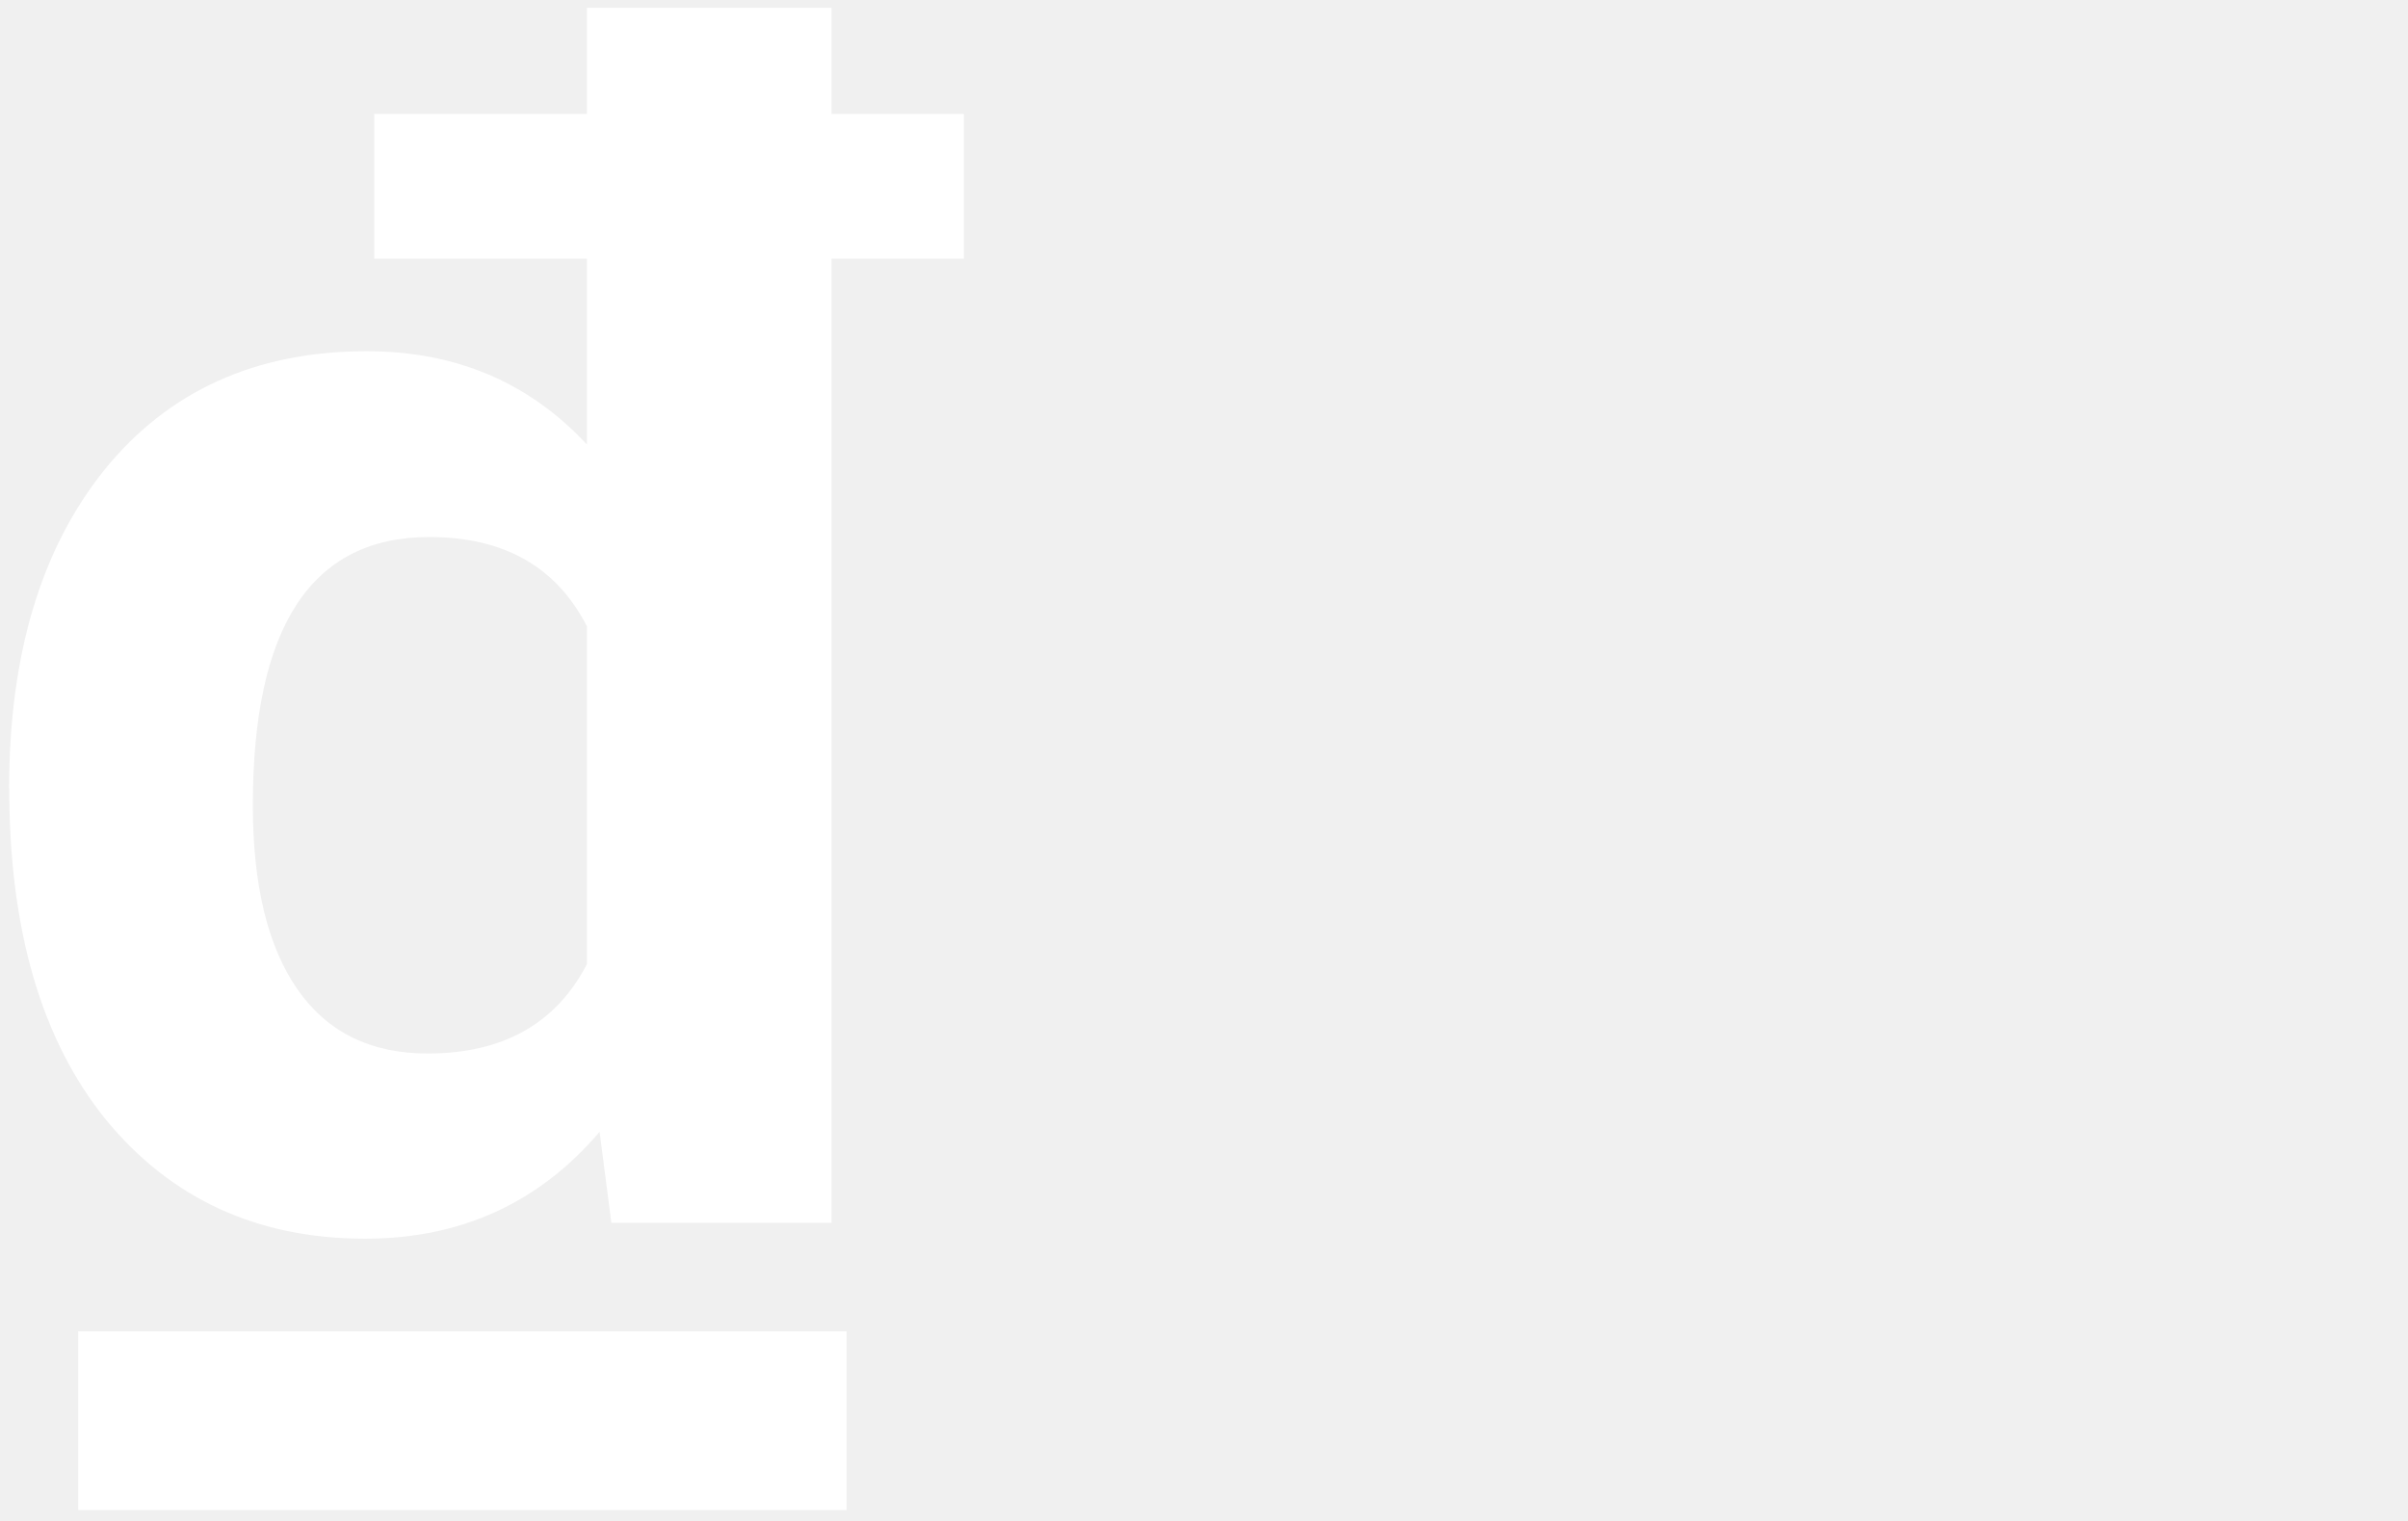
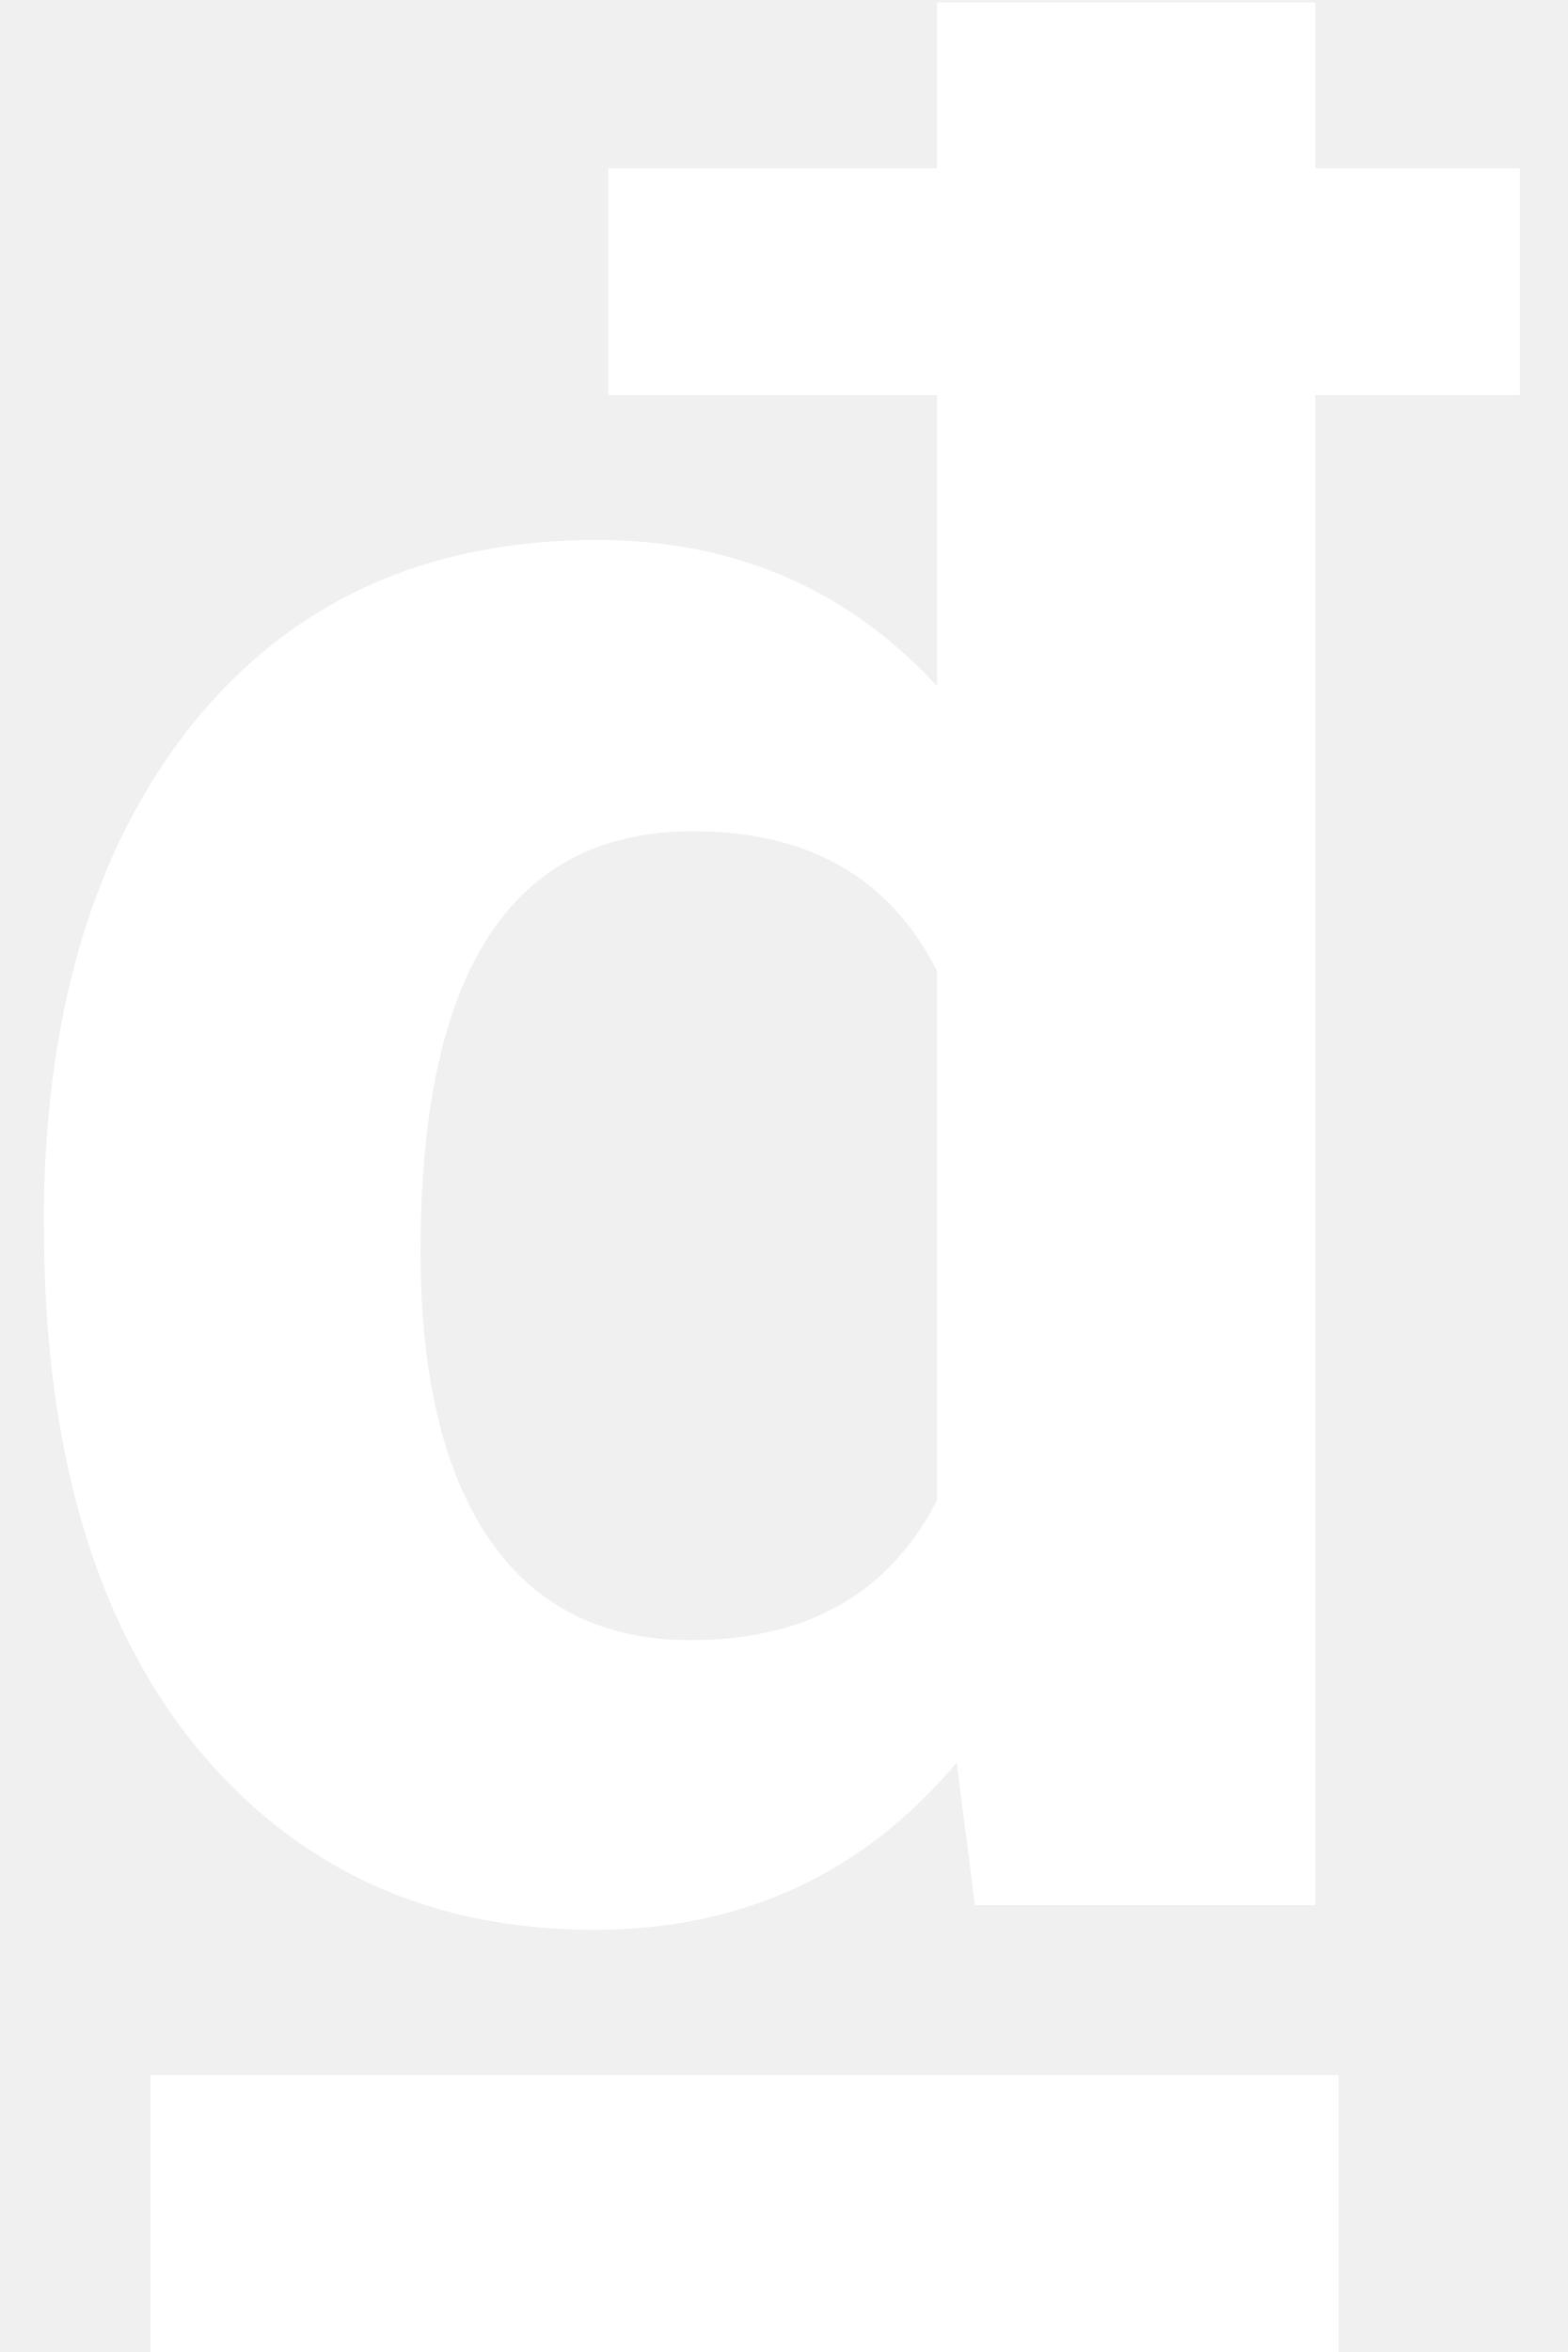
- <svg xmlns="http://www.w3.org/2000/svg" width="19" height="12">
+ <svg xmlns="http://www.w3.org/2000/svg" width="8" height="12">
  <g>
-     <rect fill="none" id="canvas_background" height="14" width="21" y="-1" x="-1" />
-   </g>
-   <g>
-     <path stroke="null" id="svg_1" fill="#fff" d="m0.072,6.222c0,-1.053 0.251,-1.891 0.752,-2.515c0.506,-0.624 1.196,-0.936 2.07,-0.936c0.701,0 1.28,0.245 1.737,0.736l0,-3.445l1.93,0l0,9.586l-1.737,0l-0.093,-0.718c-0.479,0.562 -1.096,0.843 -1.85,0.843c-0.847,0 -1.529,-0.312 -2.043,-0.936c-0.51,-0.628 -0.765,-1.5 -0.765,-2.615zm1.923,0.131c0,0.632 0.118,1.117 0.353,1.454c0.235,0.337 0.577,0.505 1.025,0.505c0.595,0 1.014,-0.235 1.258,-0.705l0,-2.665c-0.24,-0.47 -0.654,-0.705 -1.245,-0.705c-0.927,0 -1.391,0.705 -1.391,2.116zm5.61,-4.312l-4.652,0l0,-1.142l4.652,0l0,1.142zm-0.925,9.873l-6.063,0l0,-1.41l6.063,0l0,1.41z" />
+     <path stroke="null" d="m0.223,6.25c0,-1.066 0.251,-1.915 0.752,-2.547c0.506,-0.632 1.196,-0.948 2.07,-0.948c0.701,0 1.28,0.249 1.737,0.746l0,-3.489l1.93,0l0,9.708l-1.737,0l-0.093,-0.727c-0.479,0.569 -1.096,0.853 -1.85,0.853c-0.847,0 -1.529,-0.316 -2.043,-0.948c-0.51,-0.636 -0.765,-1.519 -0.765,-2.648l0,-0zm1.923,0.133c0,0.64 0.118,1.131 0.353,1.473c0.235,0.341 0.577,0.512 1.025,0.512c0.595,0 1.014,-0.238 1.258,-0.714l0,-2.699c-0.24,-0.476 -0.654,-0.714 -1.245,-0.714c-0.927,0 -1.391,0.714 -1.391,2.143l-0,0zm5.61,-4.367l-4.652,0l0,-1.157l4.652,0l0,1.157zm-0.925,9.999l-6.063,0l0,-1.428l6.063,0l0,1.428z" fill="#fff" id="svg_1" />
  </g>
</svg>
